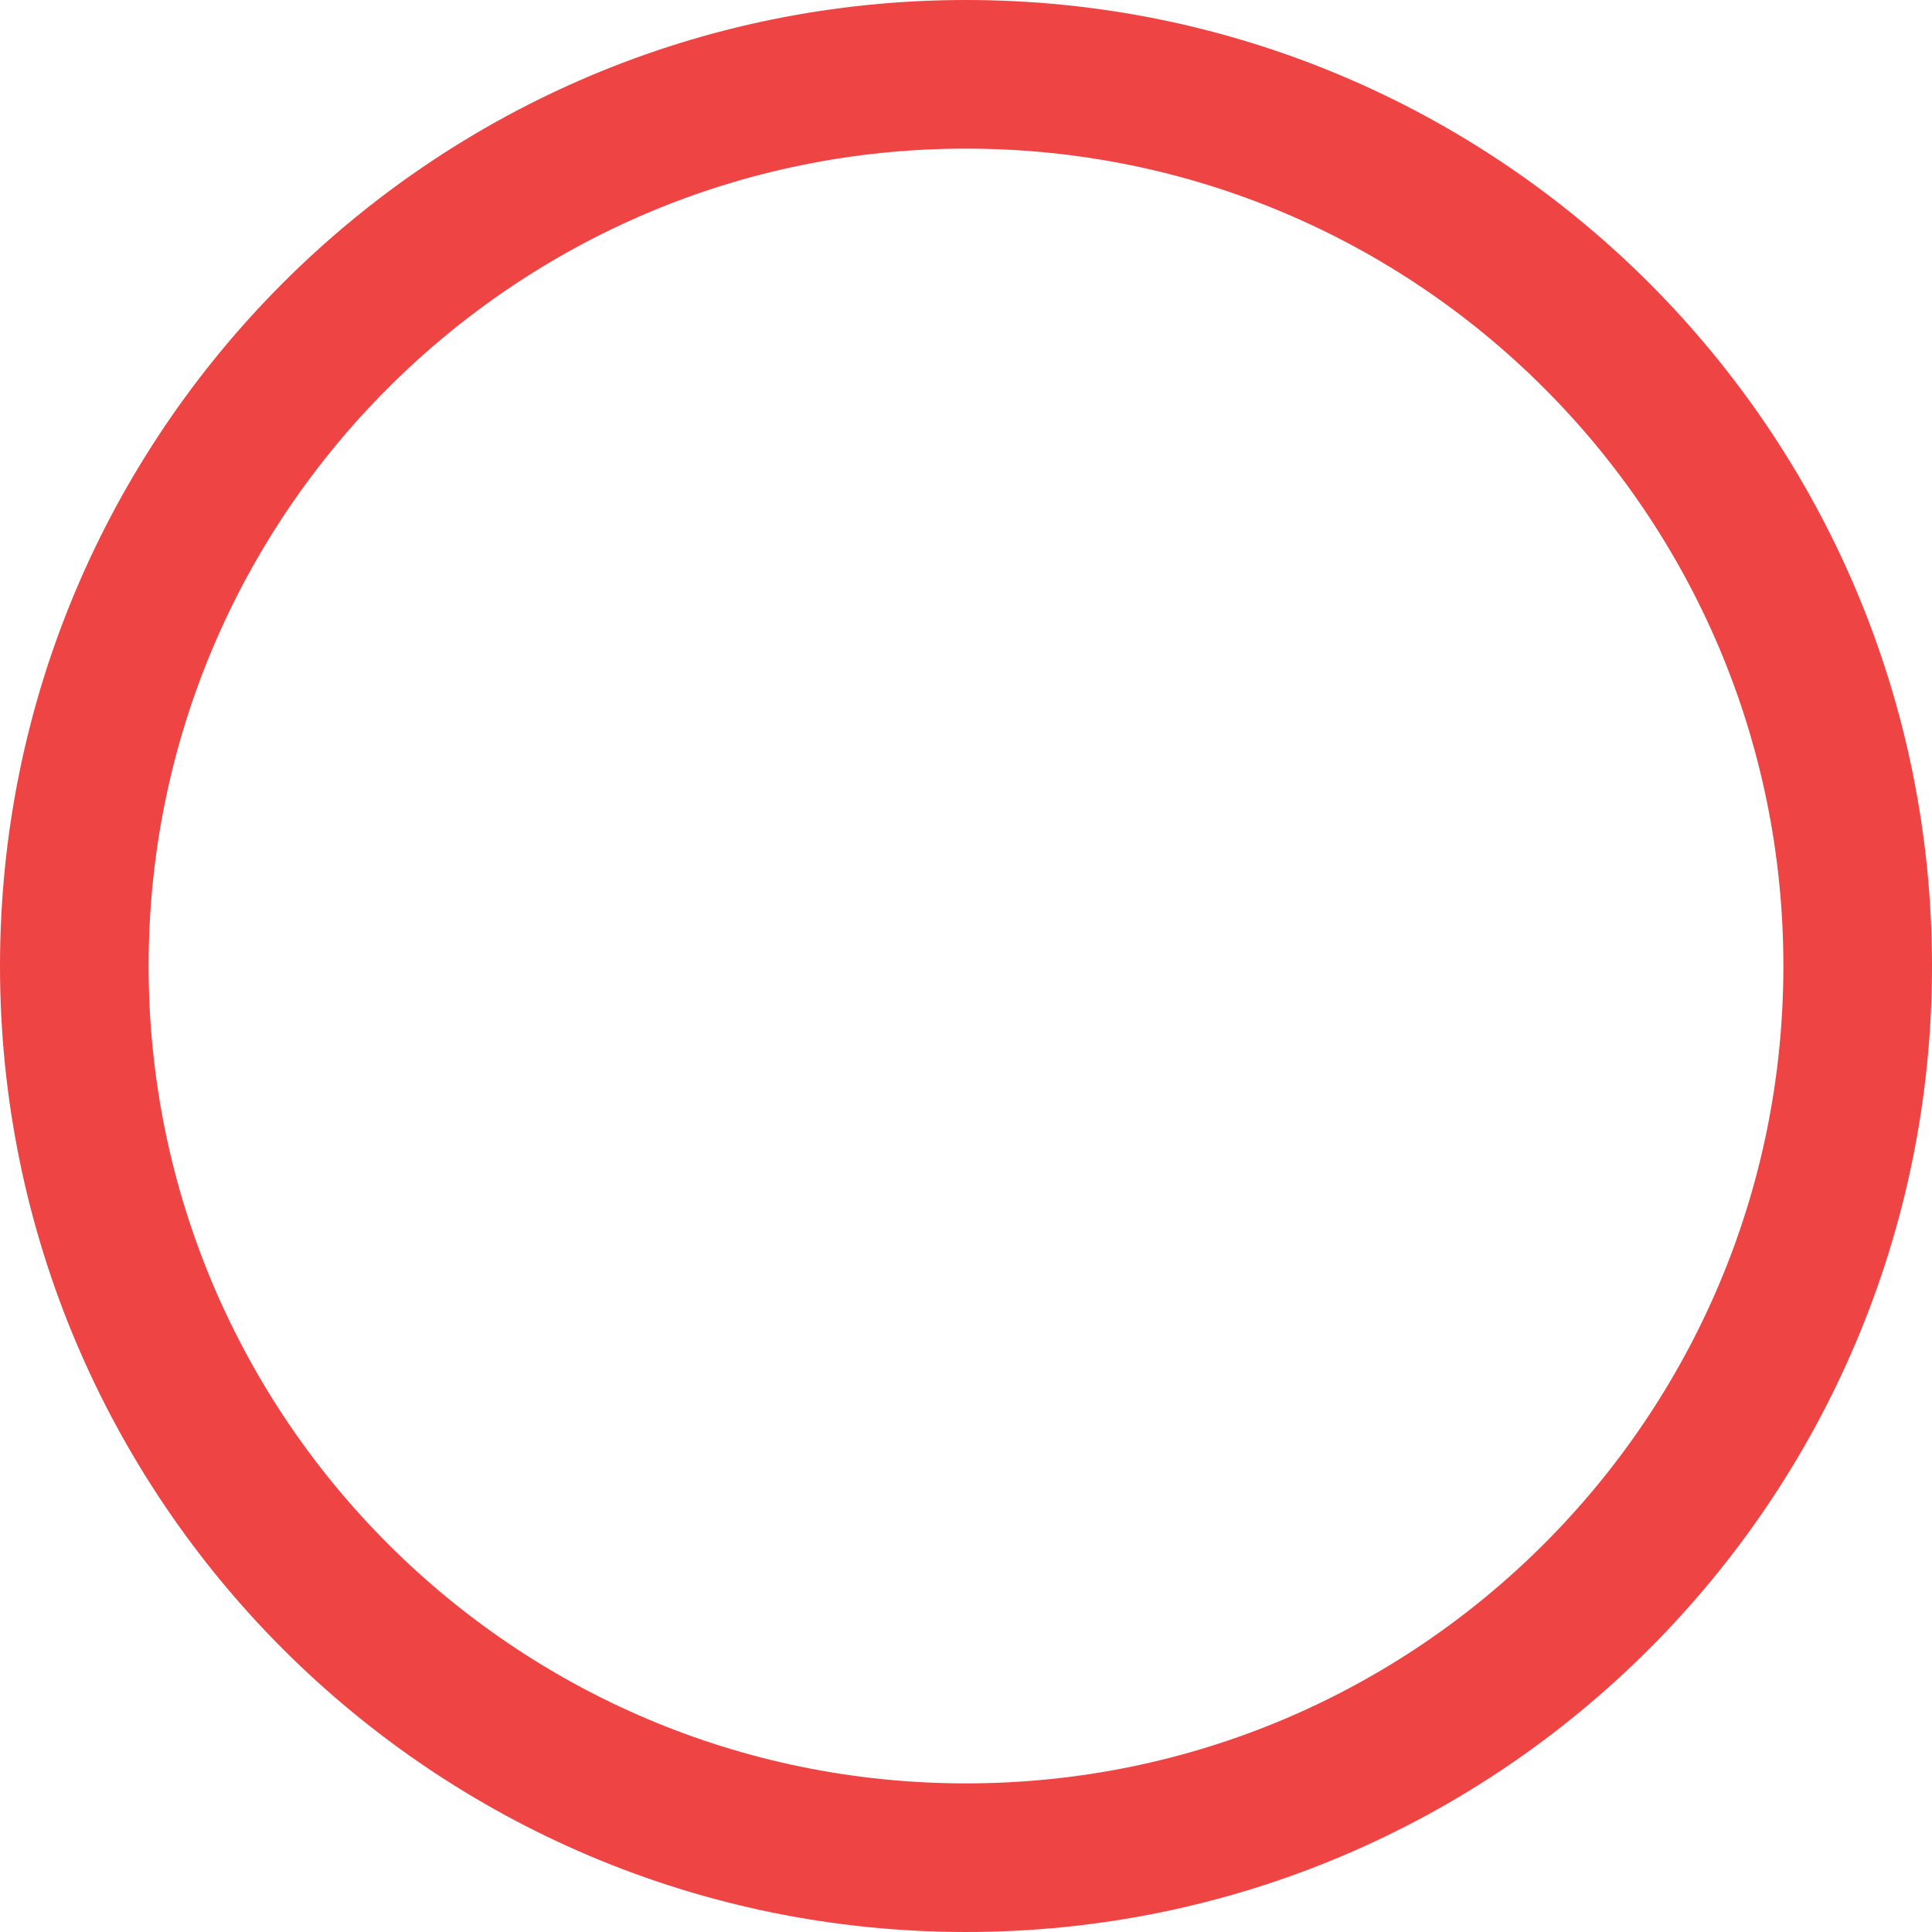
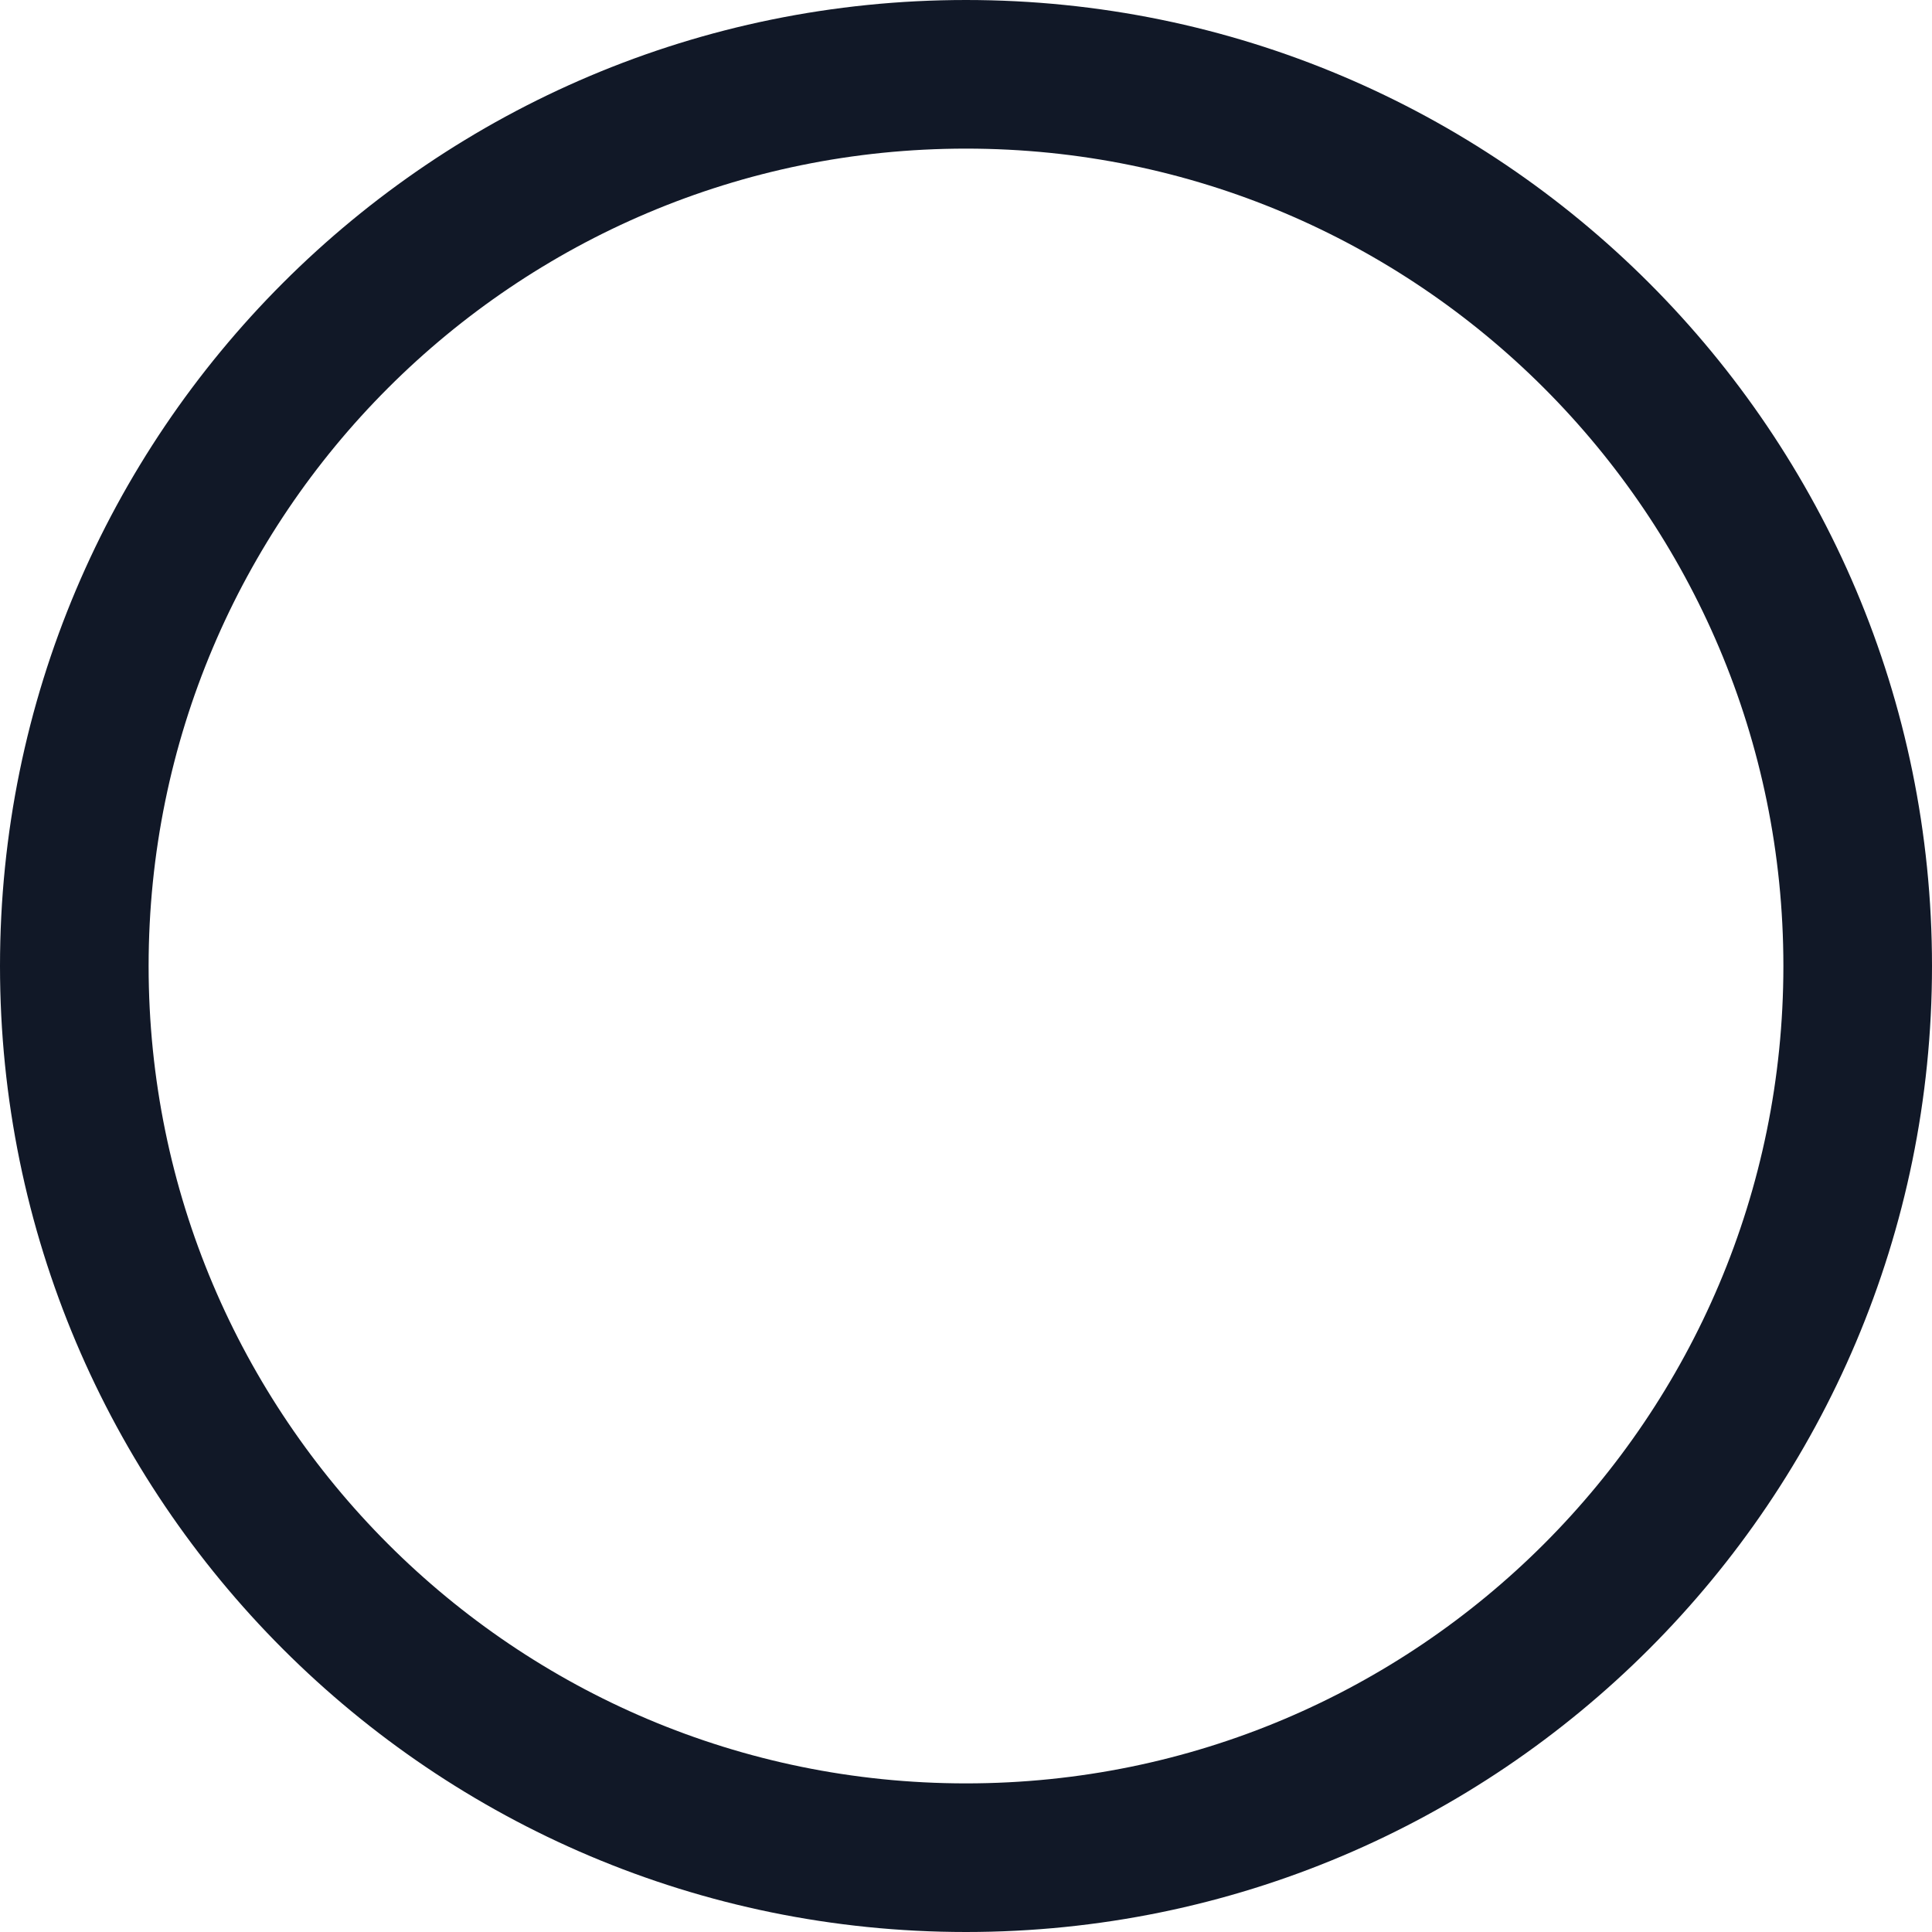
<svg xmlns="http://www.w3.org/2000/svg" width="13" height="13" viewBox="0 0 13 13" version="1.1" id="svg1">
  <defs id="defs1" />
-   <g id="layer1" transform="translate(-1.5,-1.5)">
-     <circle style="fill:none;stroke:#ef4444;stroke-width:1;stroke-linecap:round;stroke-linejoin:round;stroke-dasharray:none;paint-order:stroke fill markers" id="path1" cx="8" cy="8" r="6" />
+   <g id="layer1" transform="translate(-1.5,-1.5)" style="stroke:#111827">
+     <circle style="fill:none;stroke:#111827;stroke-width:1;stroke-linecap:round;stroke-linejoin:round;stroke-dasharray:none;paint-order:stroke fill markers" id="path1" cx="8" cy="8" r="6" />
  </g>
</svg>
